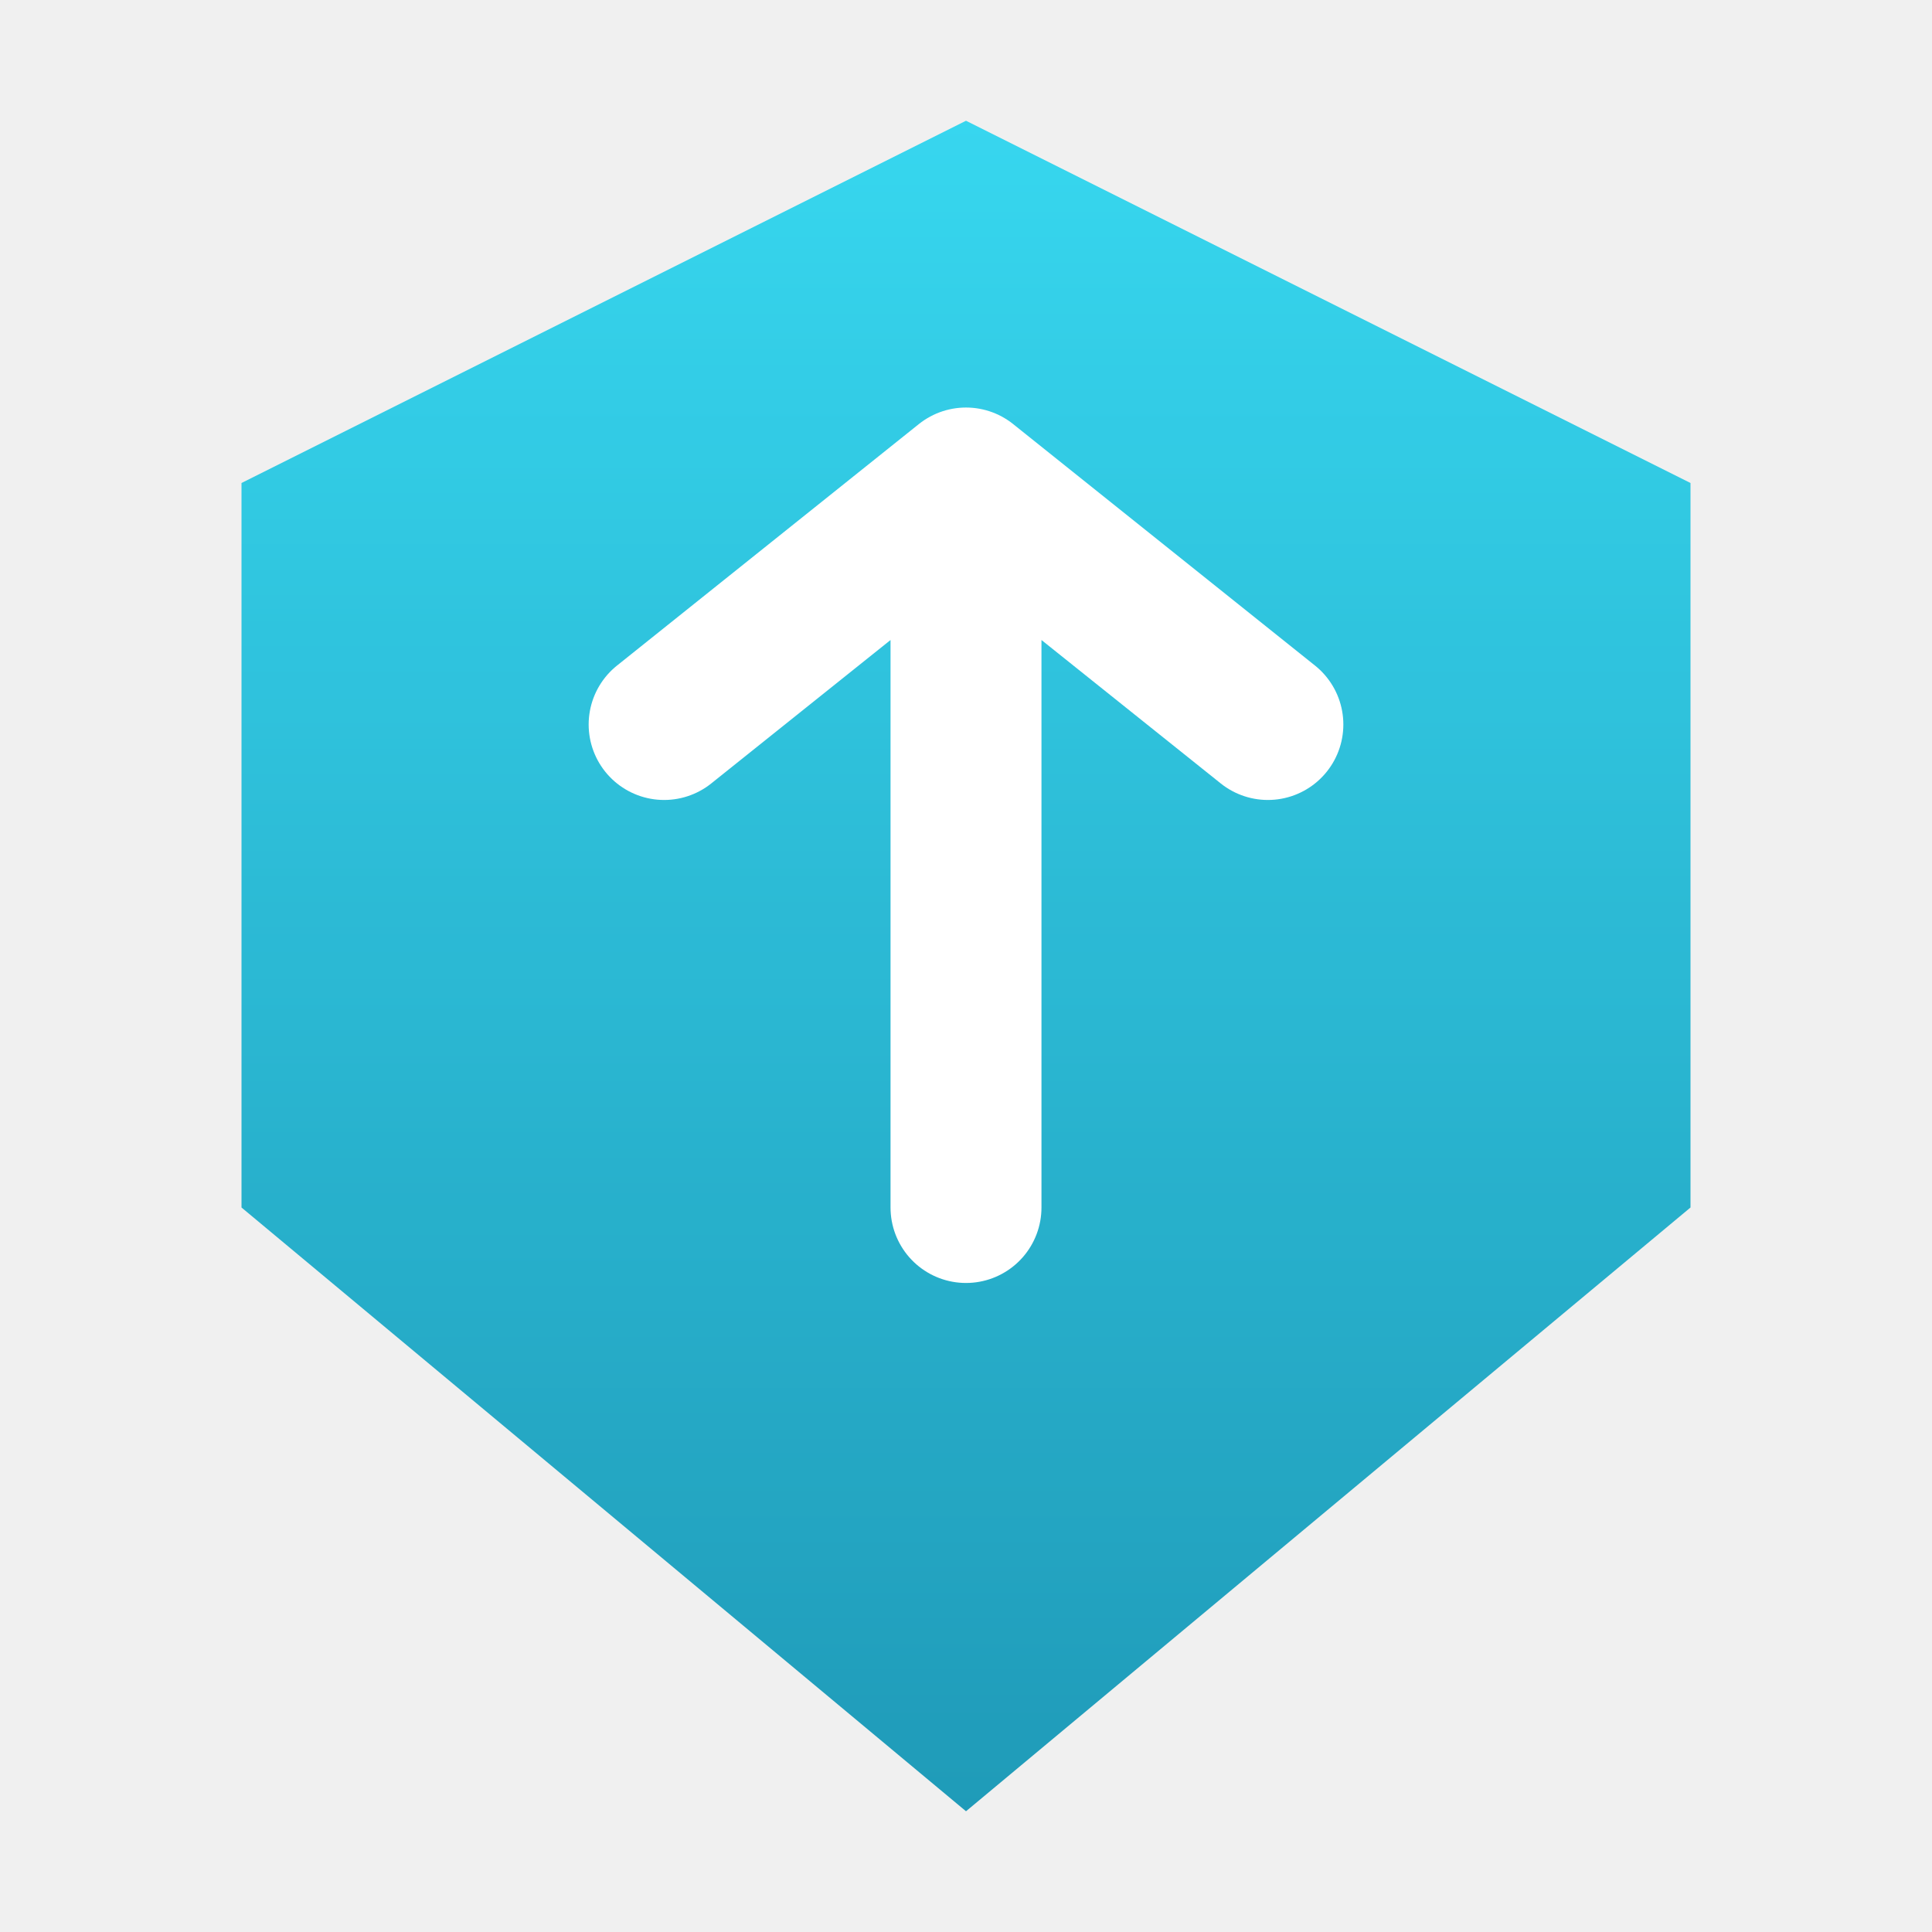
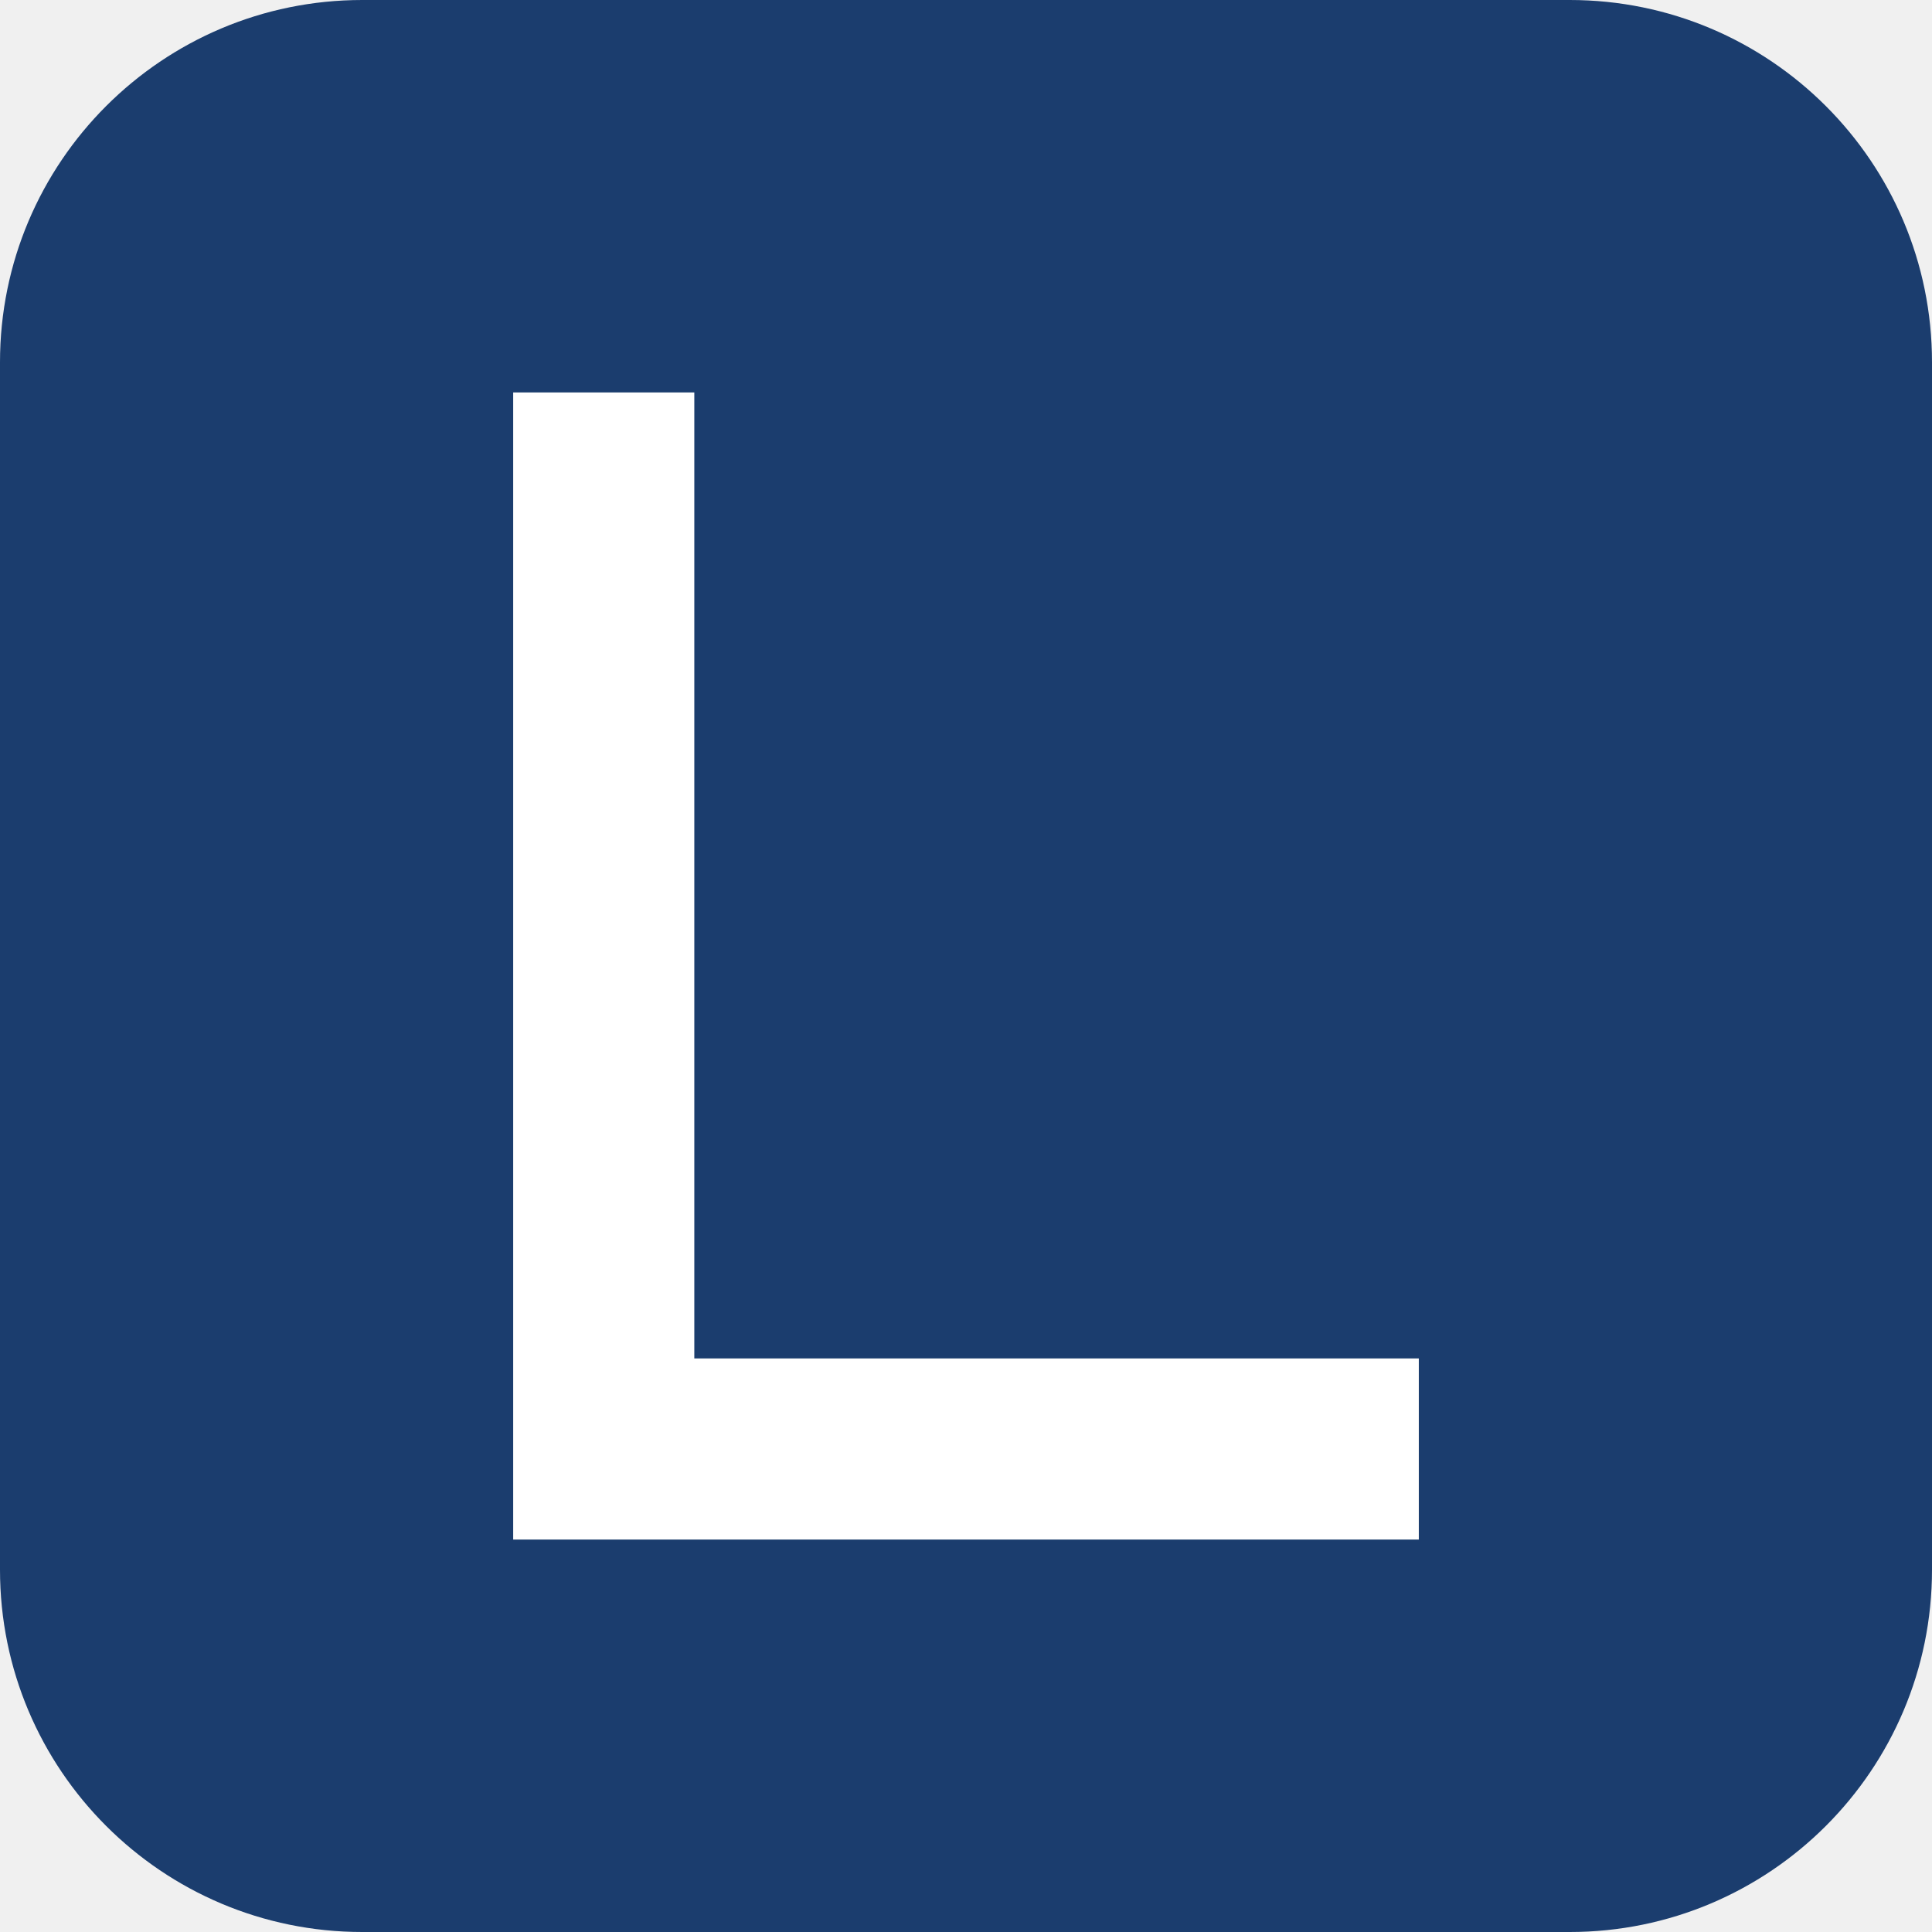
<svg xmlns="http://www.w3.org/2000/svg" viewBox="0 0 32 32">
-   <defs>
-     <linearGradient id="g" x1="0" y1="0" x2="0" y2="1">
-       <stop offset="0%" stop-color="#22d3ee" />
-       <stop offset="100%" stop-color="#0891b2" />
-     </linearGradient>
-   </defs>
-   <path d="M16 2 L28 8 L28 20 L16 30 L4 20 L4 8 Z" fill="url(#g)" opacity="0.9" />
-   <path d="M16 8 L16 20 M11 12 L16 8 L21 12" stroke="white" stroke-width="2.5" stroke-linecap="round" stroke-linejoin="round" fill="none" />
+   <rect width="32" height="32" rx="6" fill="#1B3D6E" />
+   <path d="M10 8 L10 24 L22 24" stroke="white" stroke-width="3" stroke-linecap="square" fill="none" />
</svg>
